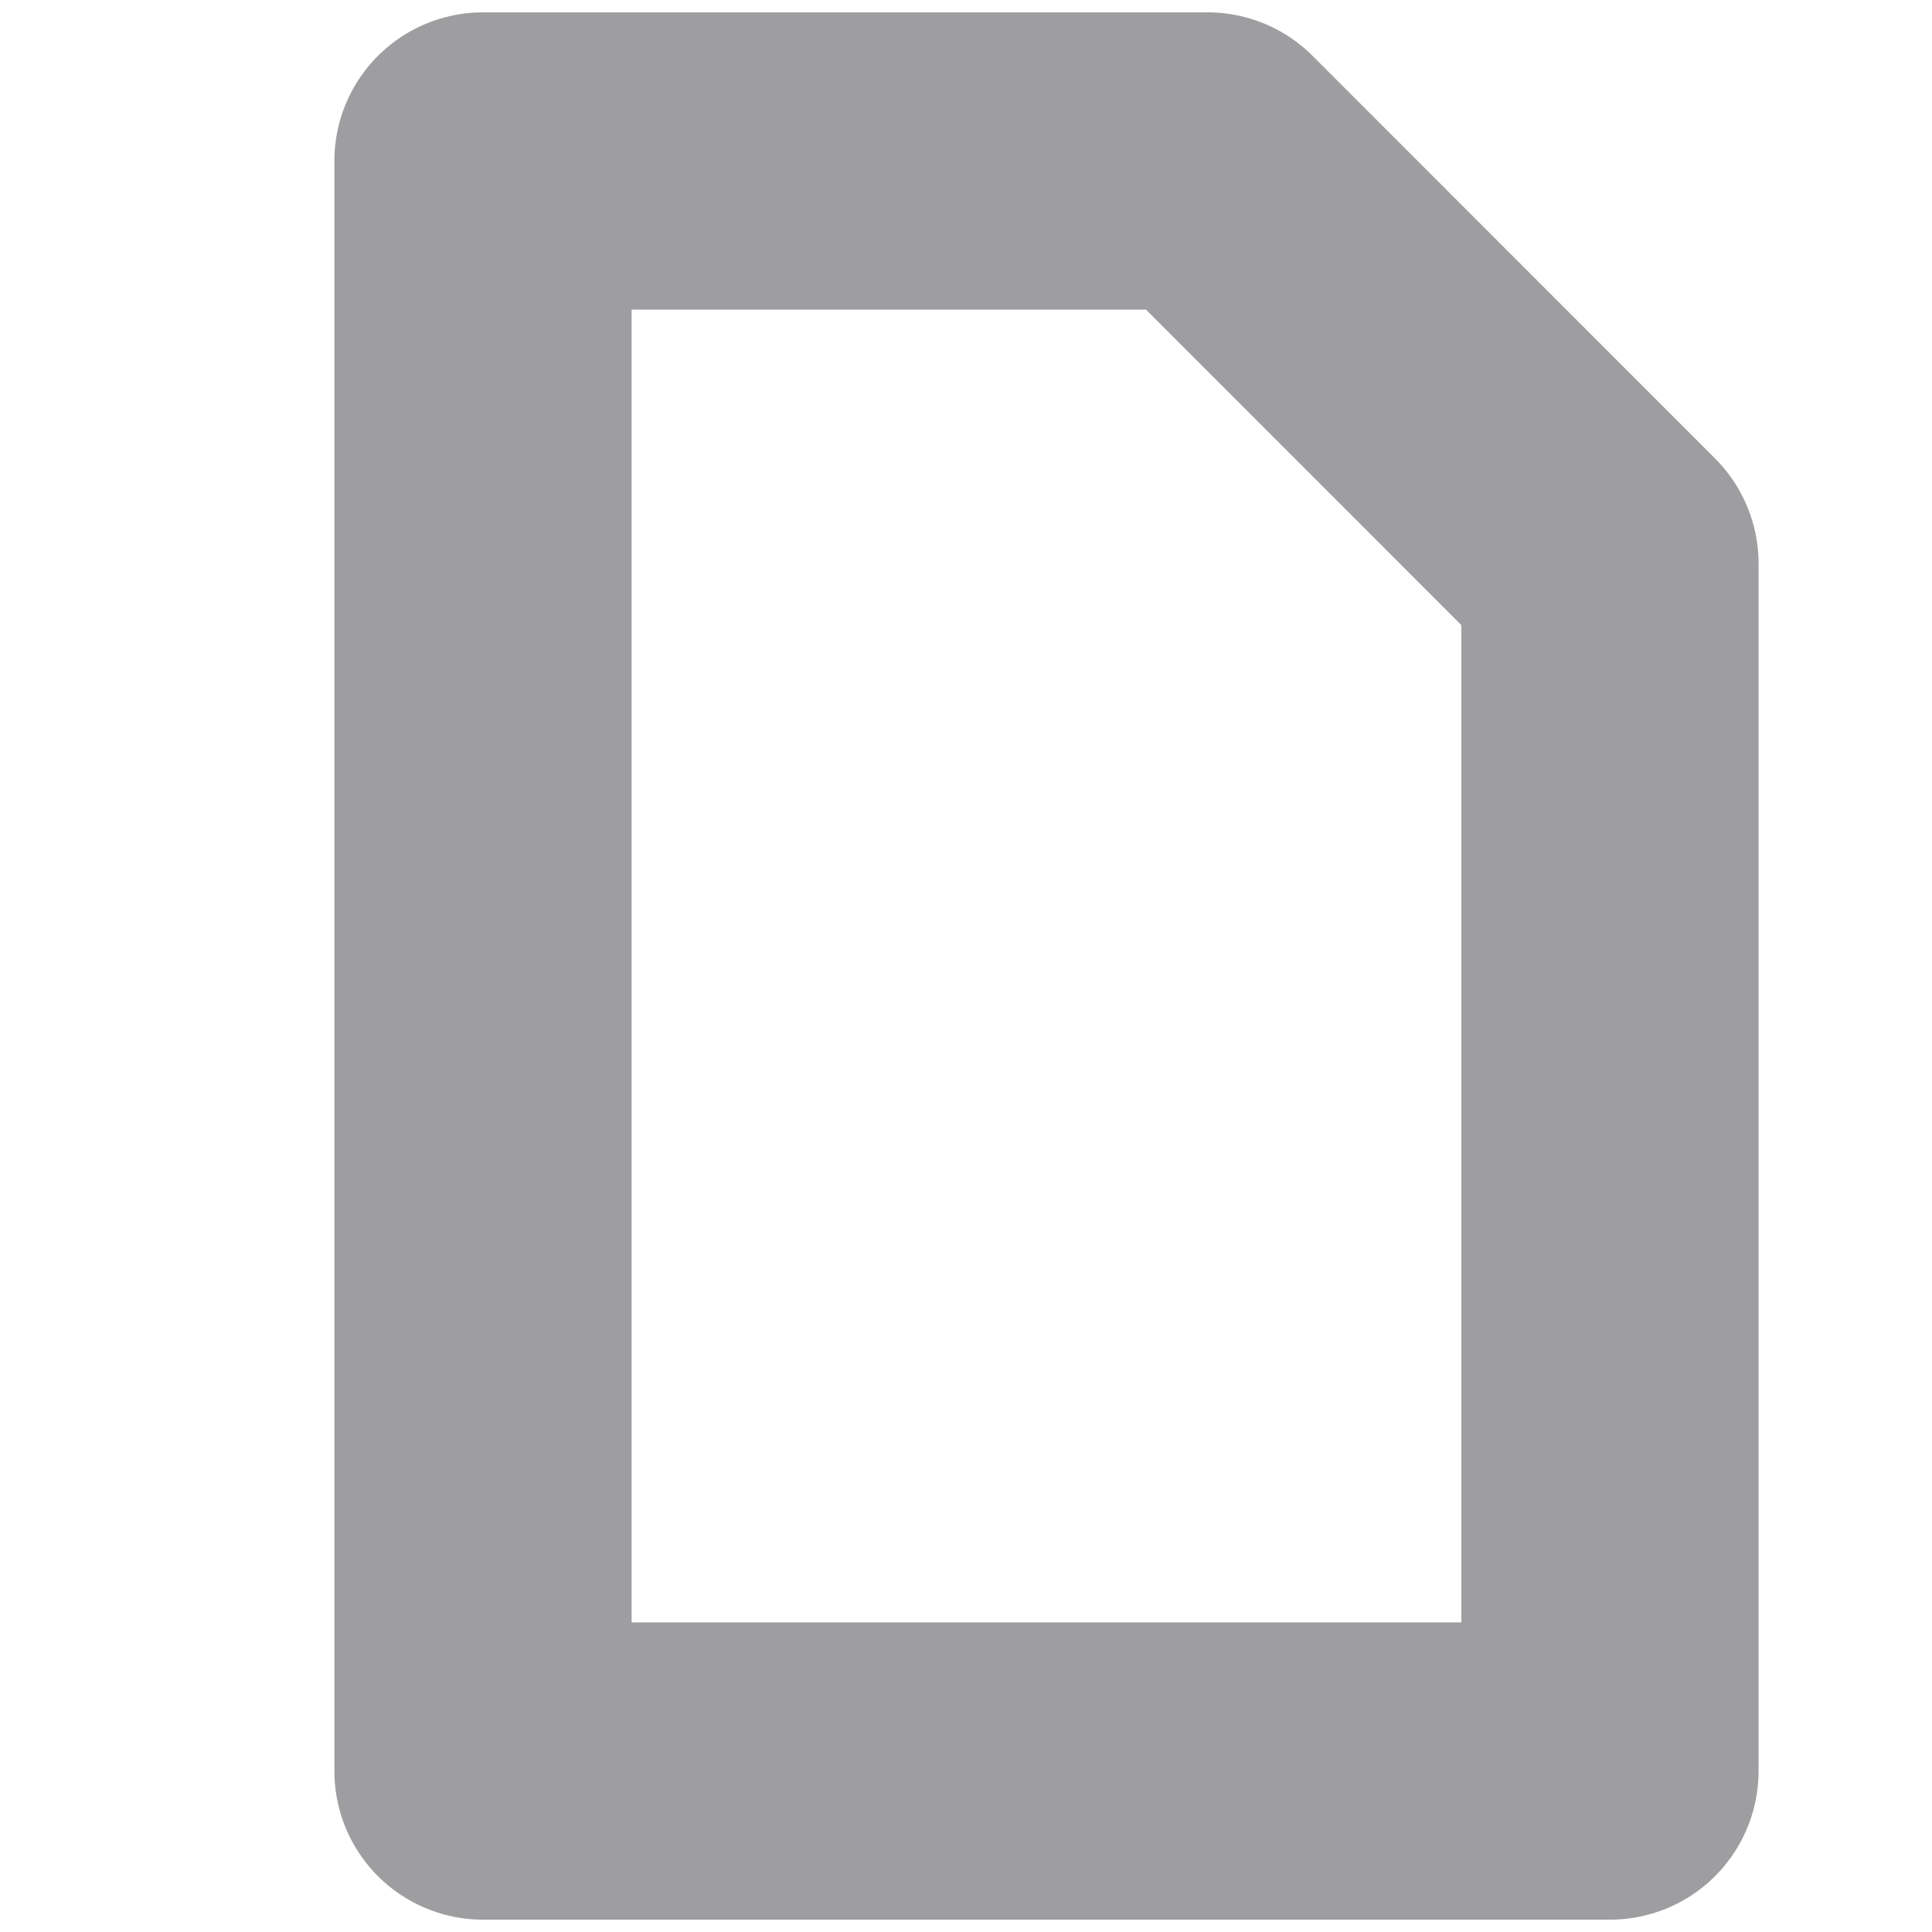
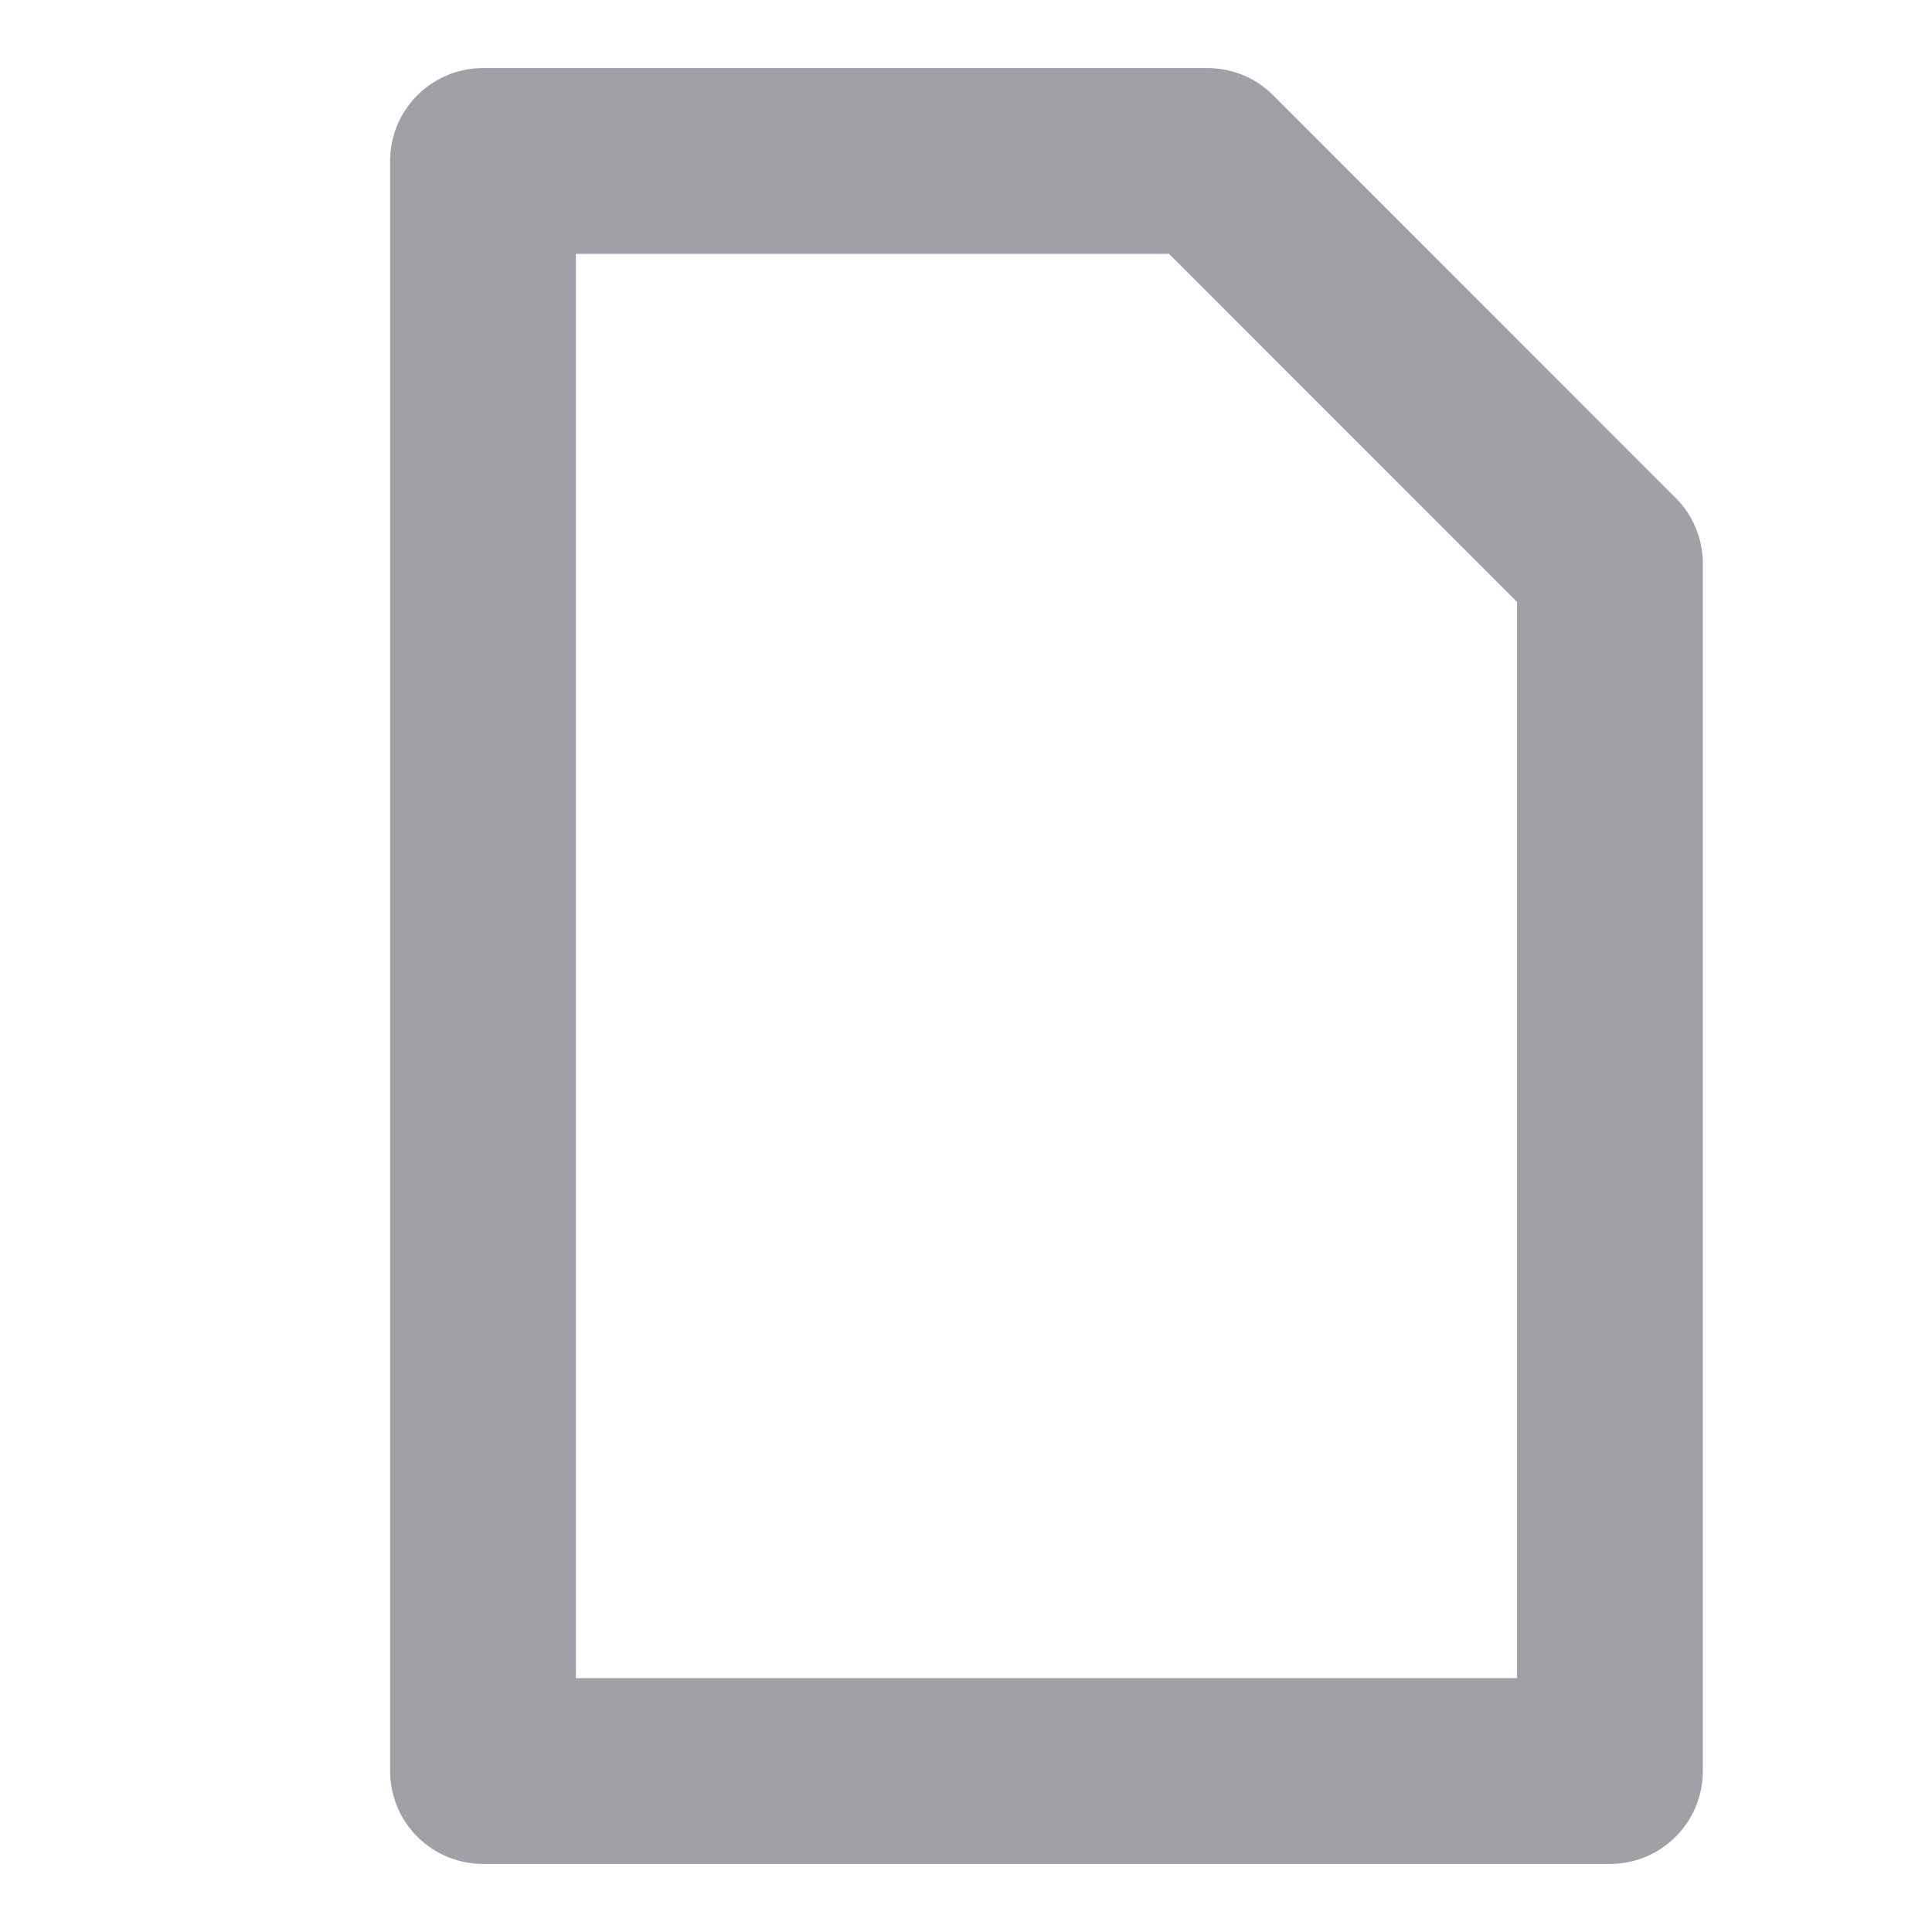
<svg xmlns="http://www.w3.org/2000/svg" preserveAspectRatio="none" overflow="visible" style="display: block;" width="13" height="13" viewBox="0 0 13 13" fill="none">
  <g id="icon/file">
-     <path id="Vector" d="M3.25 1.083H8.125L10.833 3.792V11.917H3.25V1.083Z" stroke-width="2" stroke-linecap="round" stroke-linejoin="round" stroke="#9E9EA1" />
+     <path id="Vector" d="M3.25 1.083H8.125L10.833 3.792V11.917H3.25V1.083Z" stroke-width="1.25" stroke-linecap="round" stroke-linejoin="round" stroke="#A0A0A6" />
  </g>
</svg>
